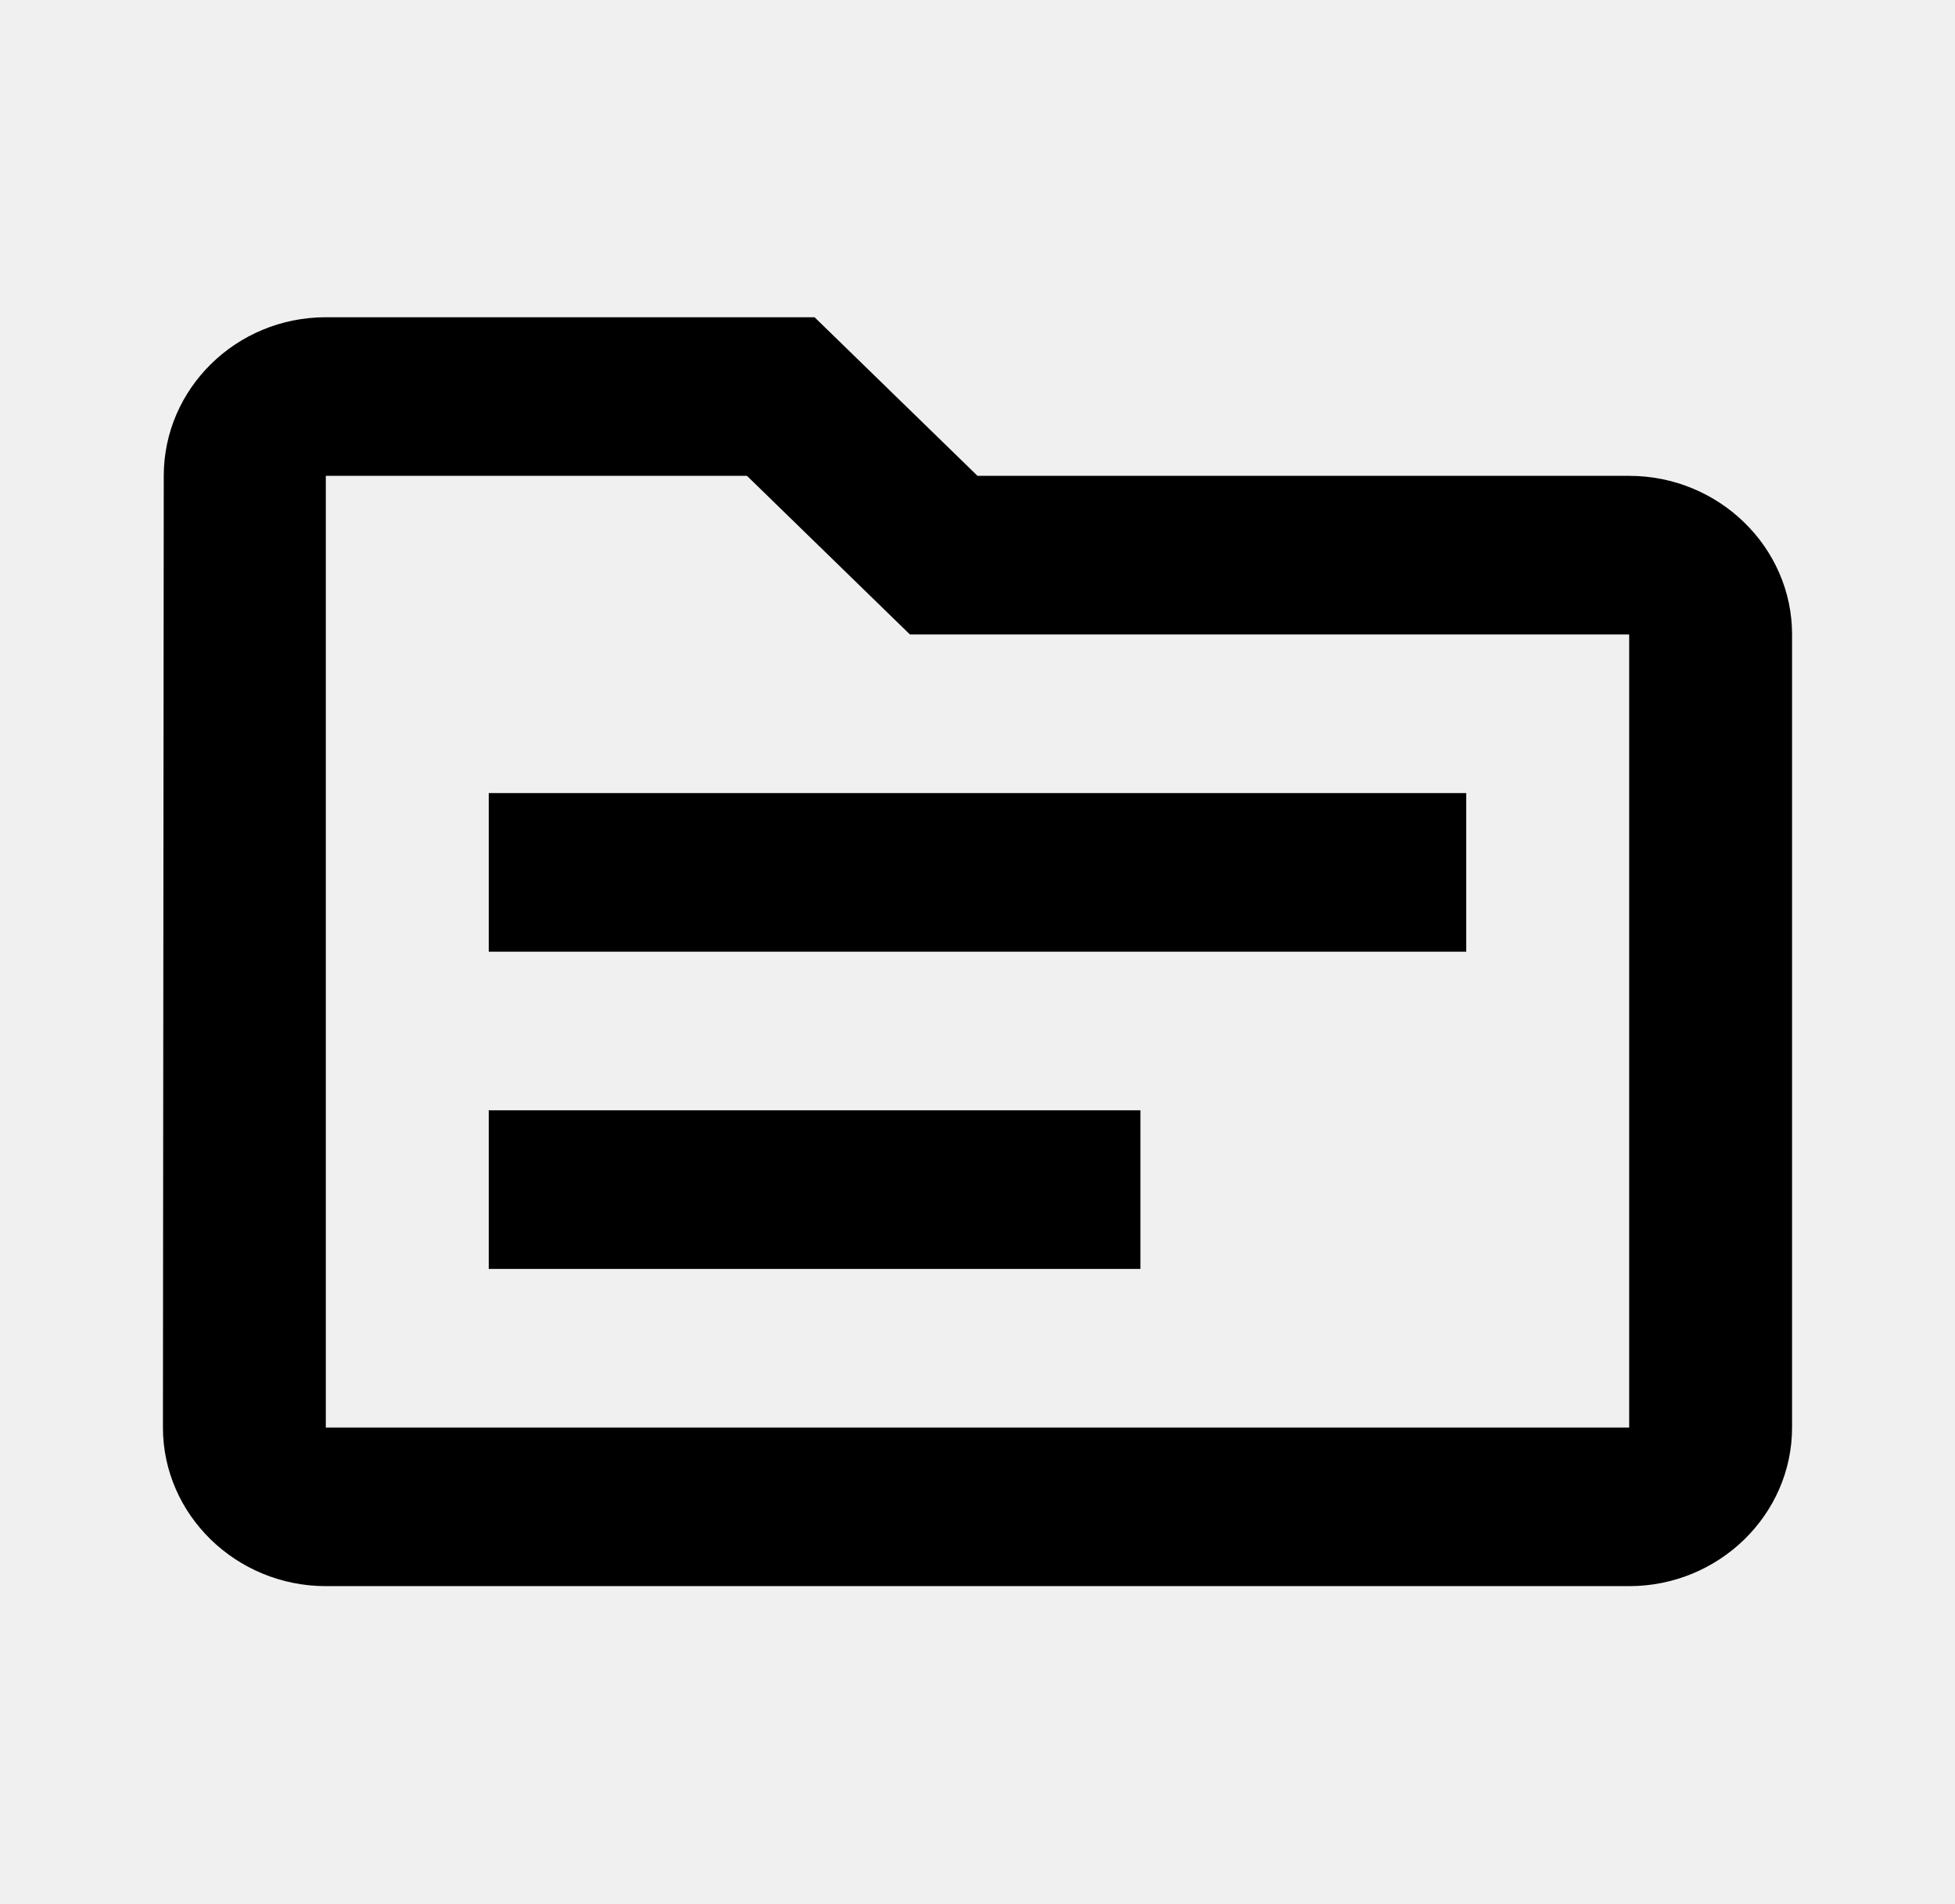
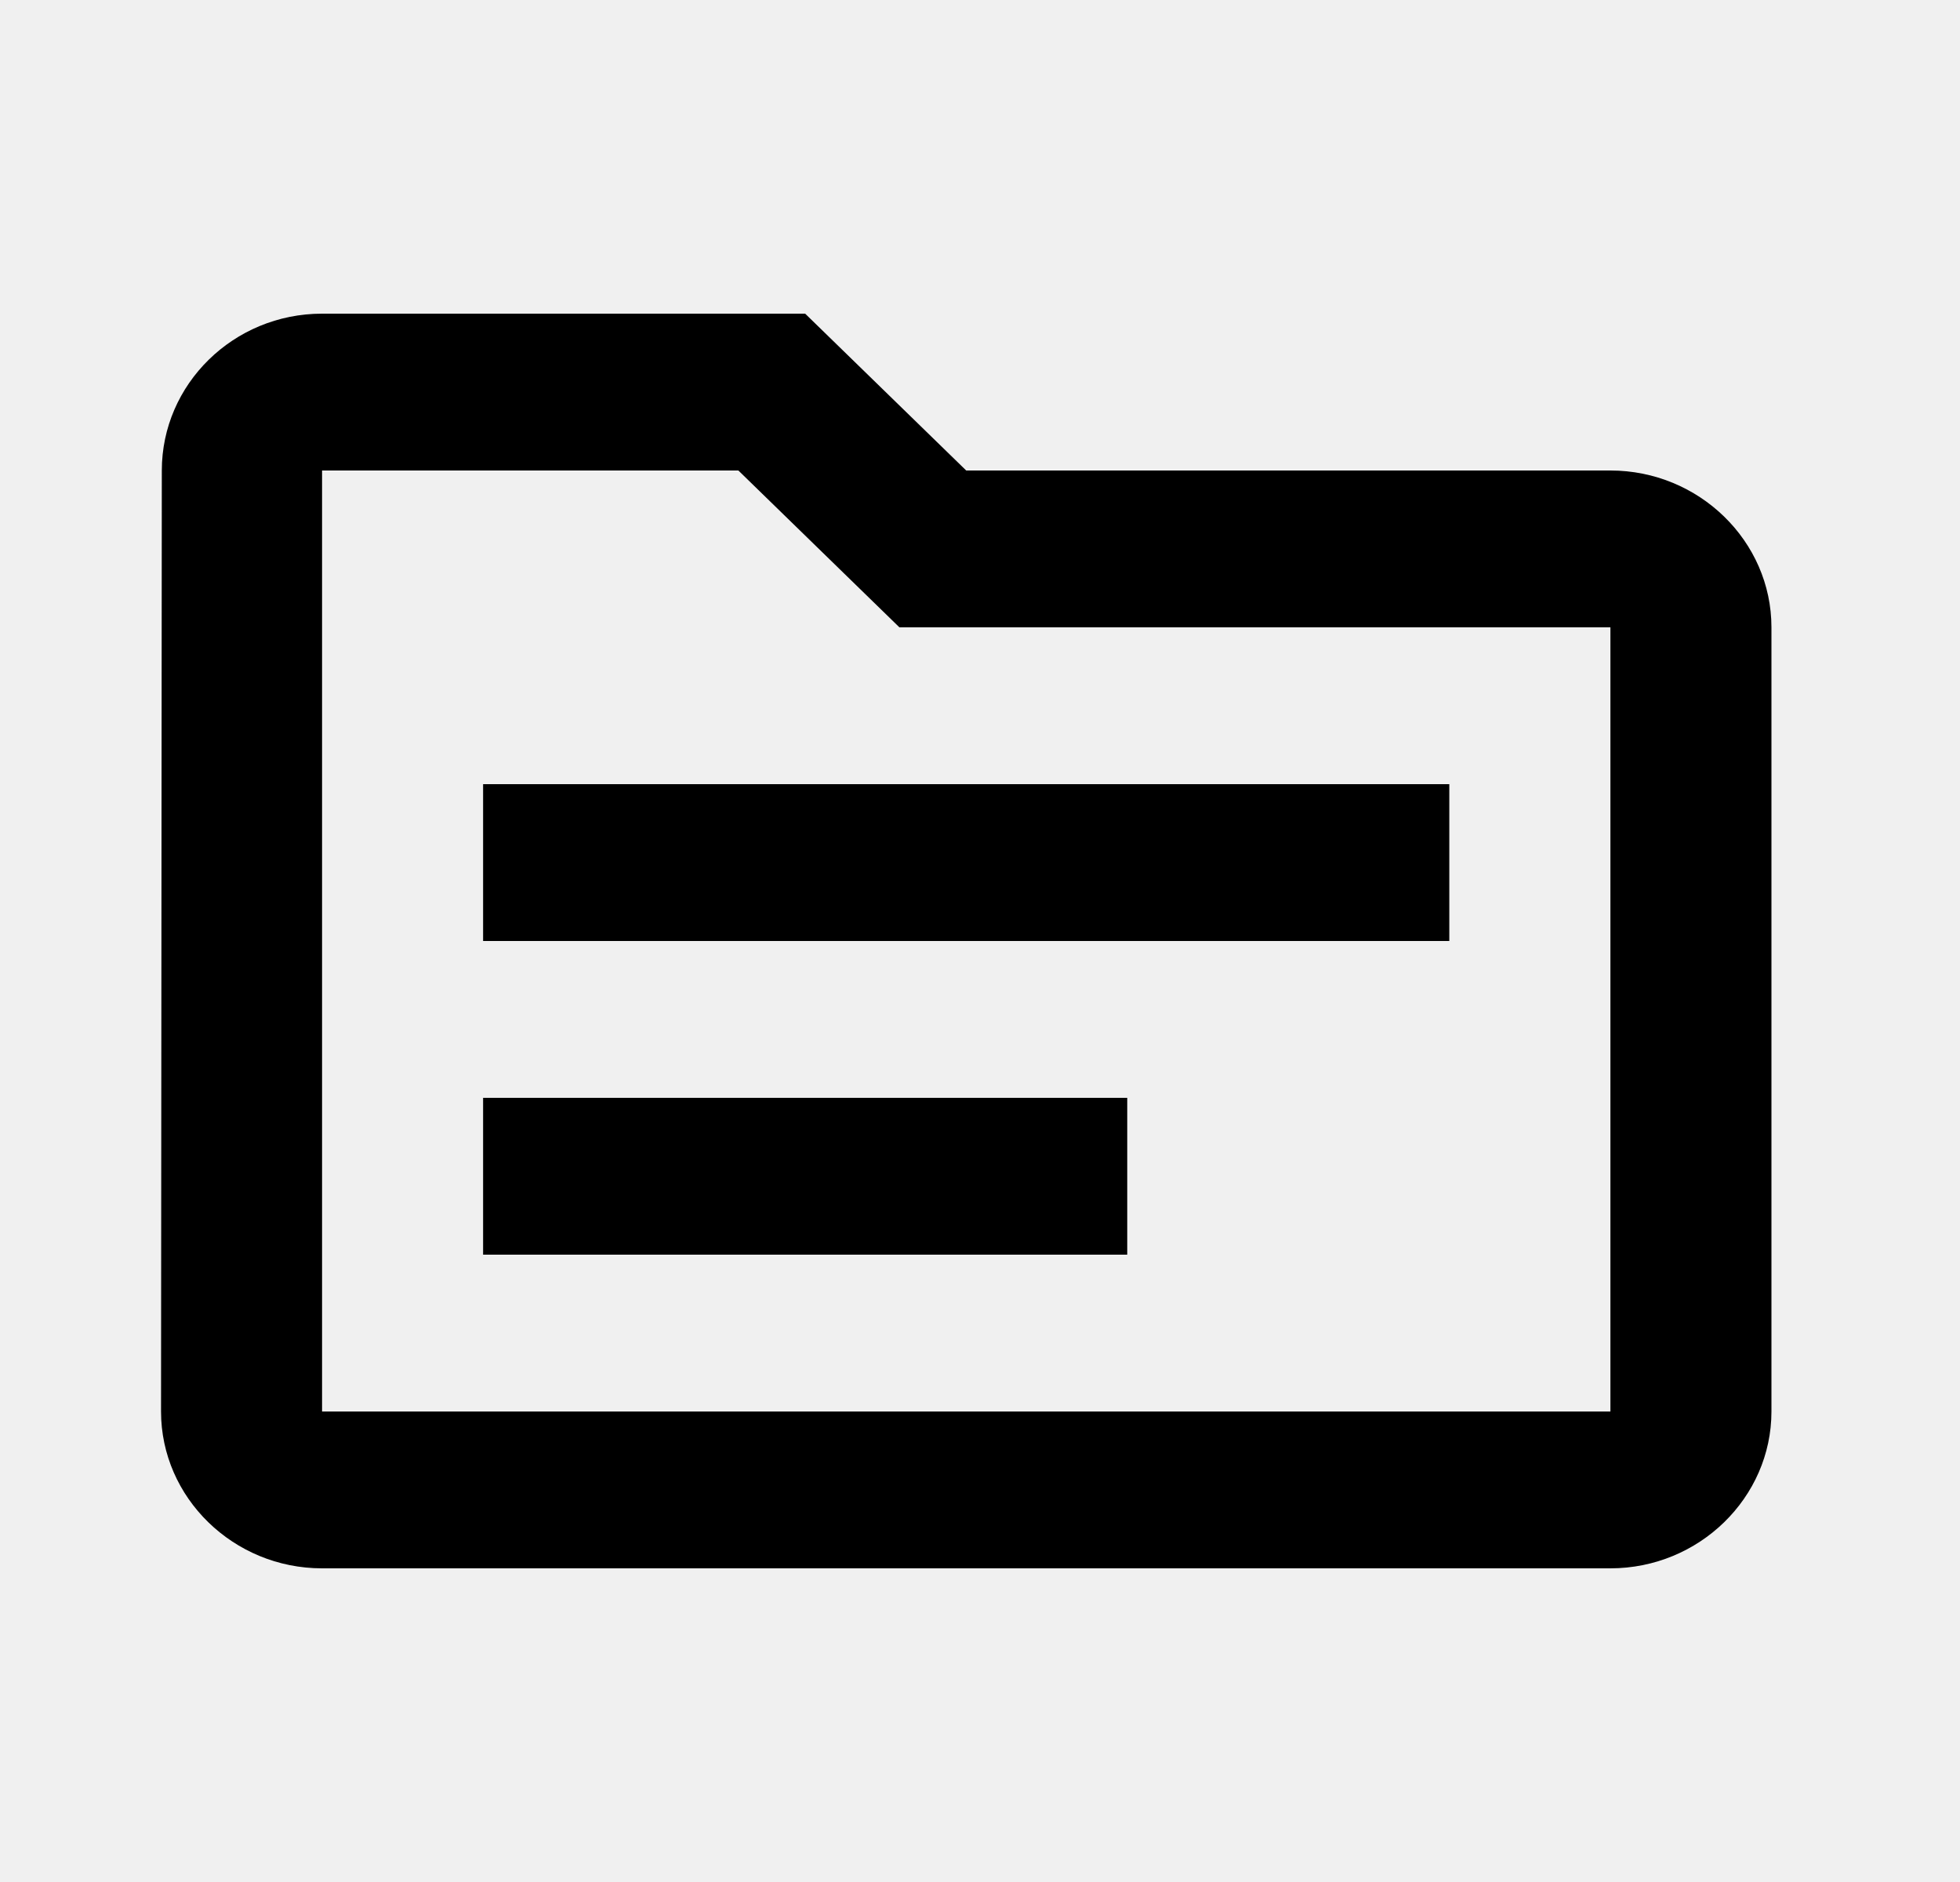
- <svg xmlns="http://www.w3.org/2000/svg" width="38" height="37" viewBox="0 0 38 37" fill="none">
+ <svg xmlns="http://www.w3.org/2000/svg" width="25" height="24" viewBox="0 0 25 24" fill="none">
  <g clip-path="url(#clip0_30_67)">
-     <path d="M31.667 9.25H19L15.833 6.167H6.333C4.592 6.167 3.183 7.554 3.183 9.25L3.167 27.75C3.167 29.446 4.592 30.833 6.333 30.833H31.667C33.408 30.833 34.833 29.446 34.833 27.75V12.333C34.833 10.637 33.408 9.25 31.667 9.25ZM31.667 27.75H6.333V9.25H14.519L17.686 12.333H31.667V27.75ZM28.5 18.5H9.5V15.417H28.5V18.5ZM22.167 24.667H9.5V21.583H22.167V24.667Z" fill="currentColor" />
+     <path d="M20.541 6H12.324L10.27 4H4.108C2.978 4 2.064 4.9 2.064 6L2.054 18C2.054 19.1 2.978 20 4.108 20H20.541C21.67 20 22.595 19.1 22.595 18V8C22.595 6.9 21.67 6 20.541 6ZM20.541 18H4.108V6H9.418L11.472 8H20.541V18ZM18.486 12H6.162V10H18.486V12ZM14.378 16H6.162V14H14.378V16Z" fill="currentColor" />
  </g>
  <defs>
    <clipPath id="clip0_30_67">
-       <rect width="38" height="37" fill="white" />
+       <rect width="24.649" height="24" fill="white" />
    </clipPath>
  </defs>
</svg>
